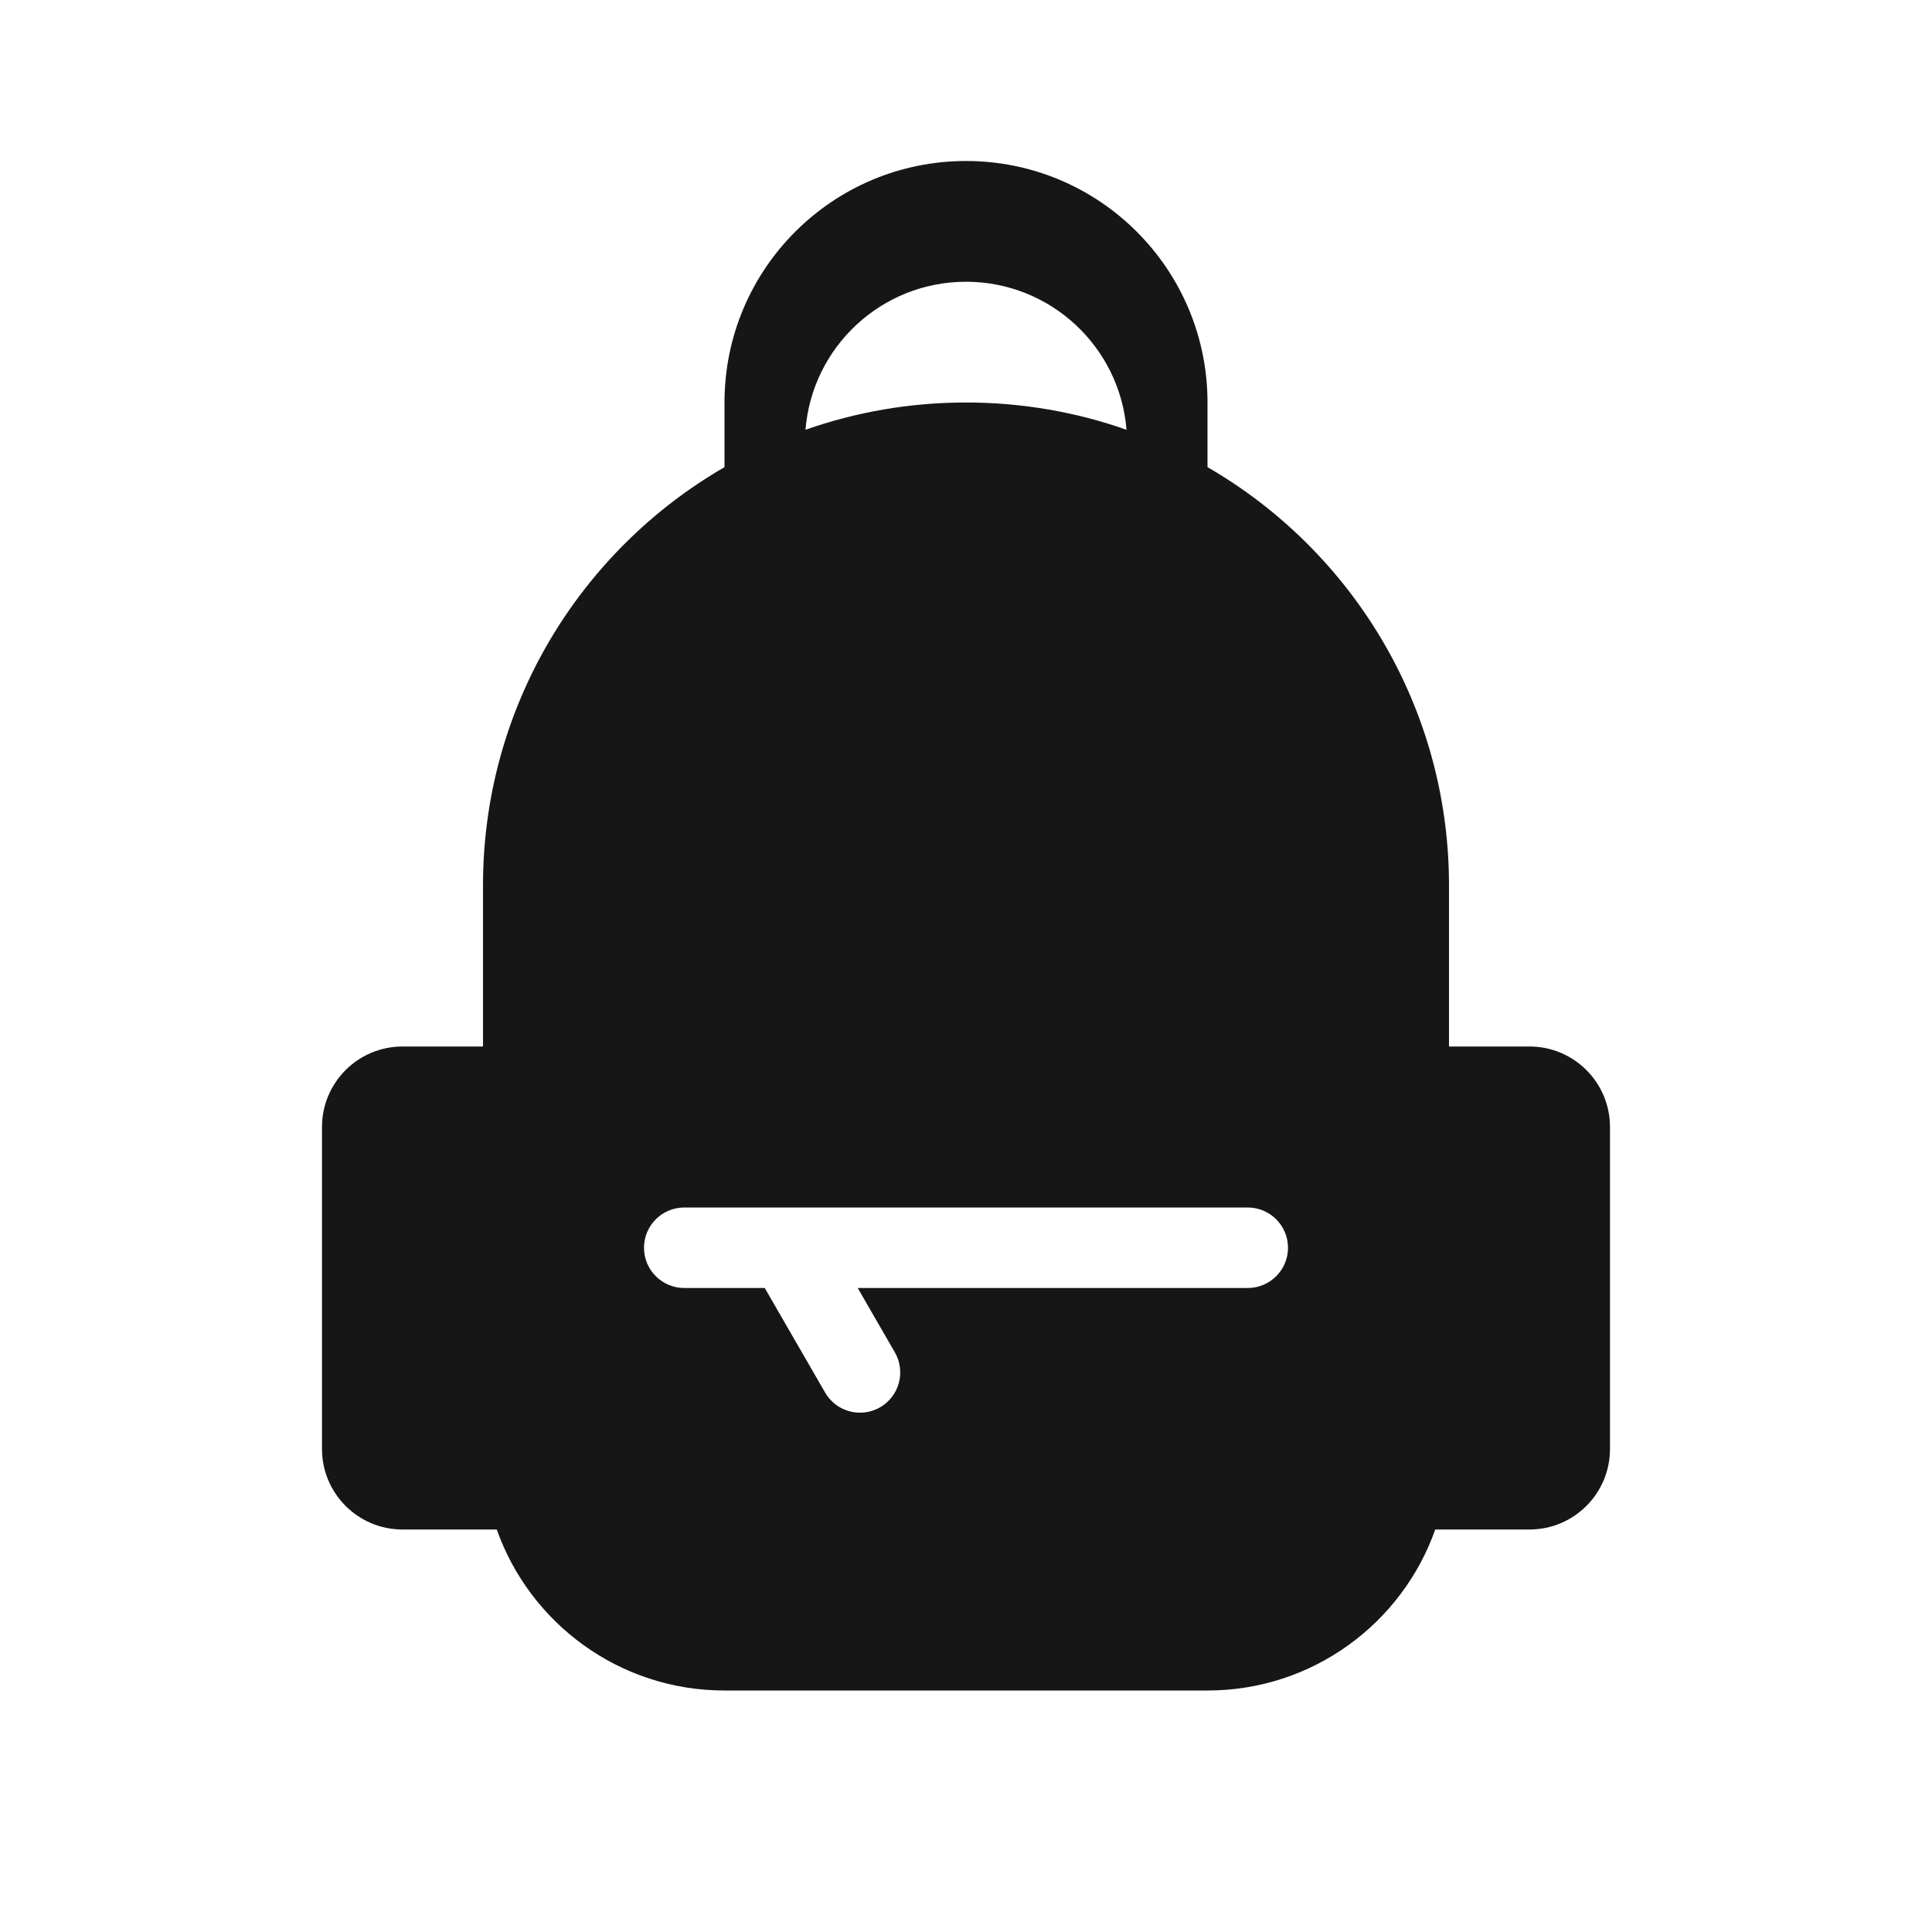
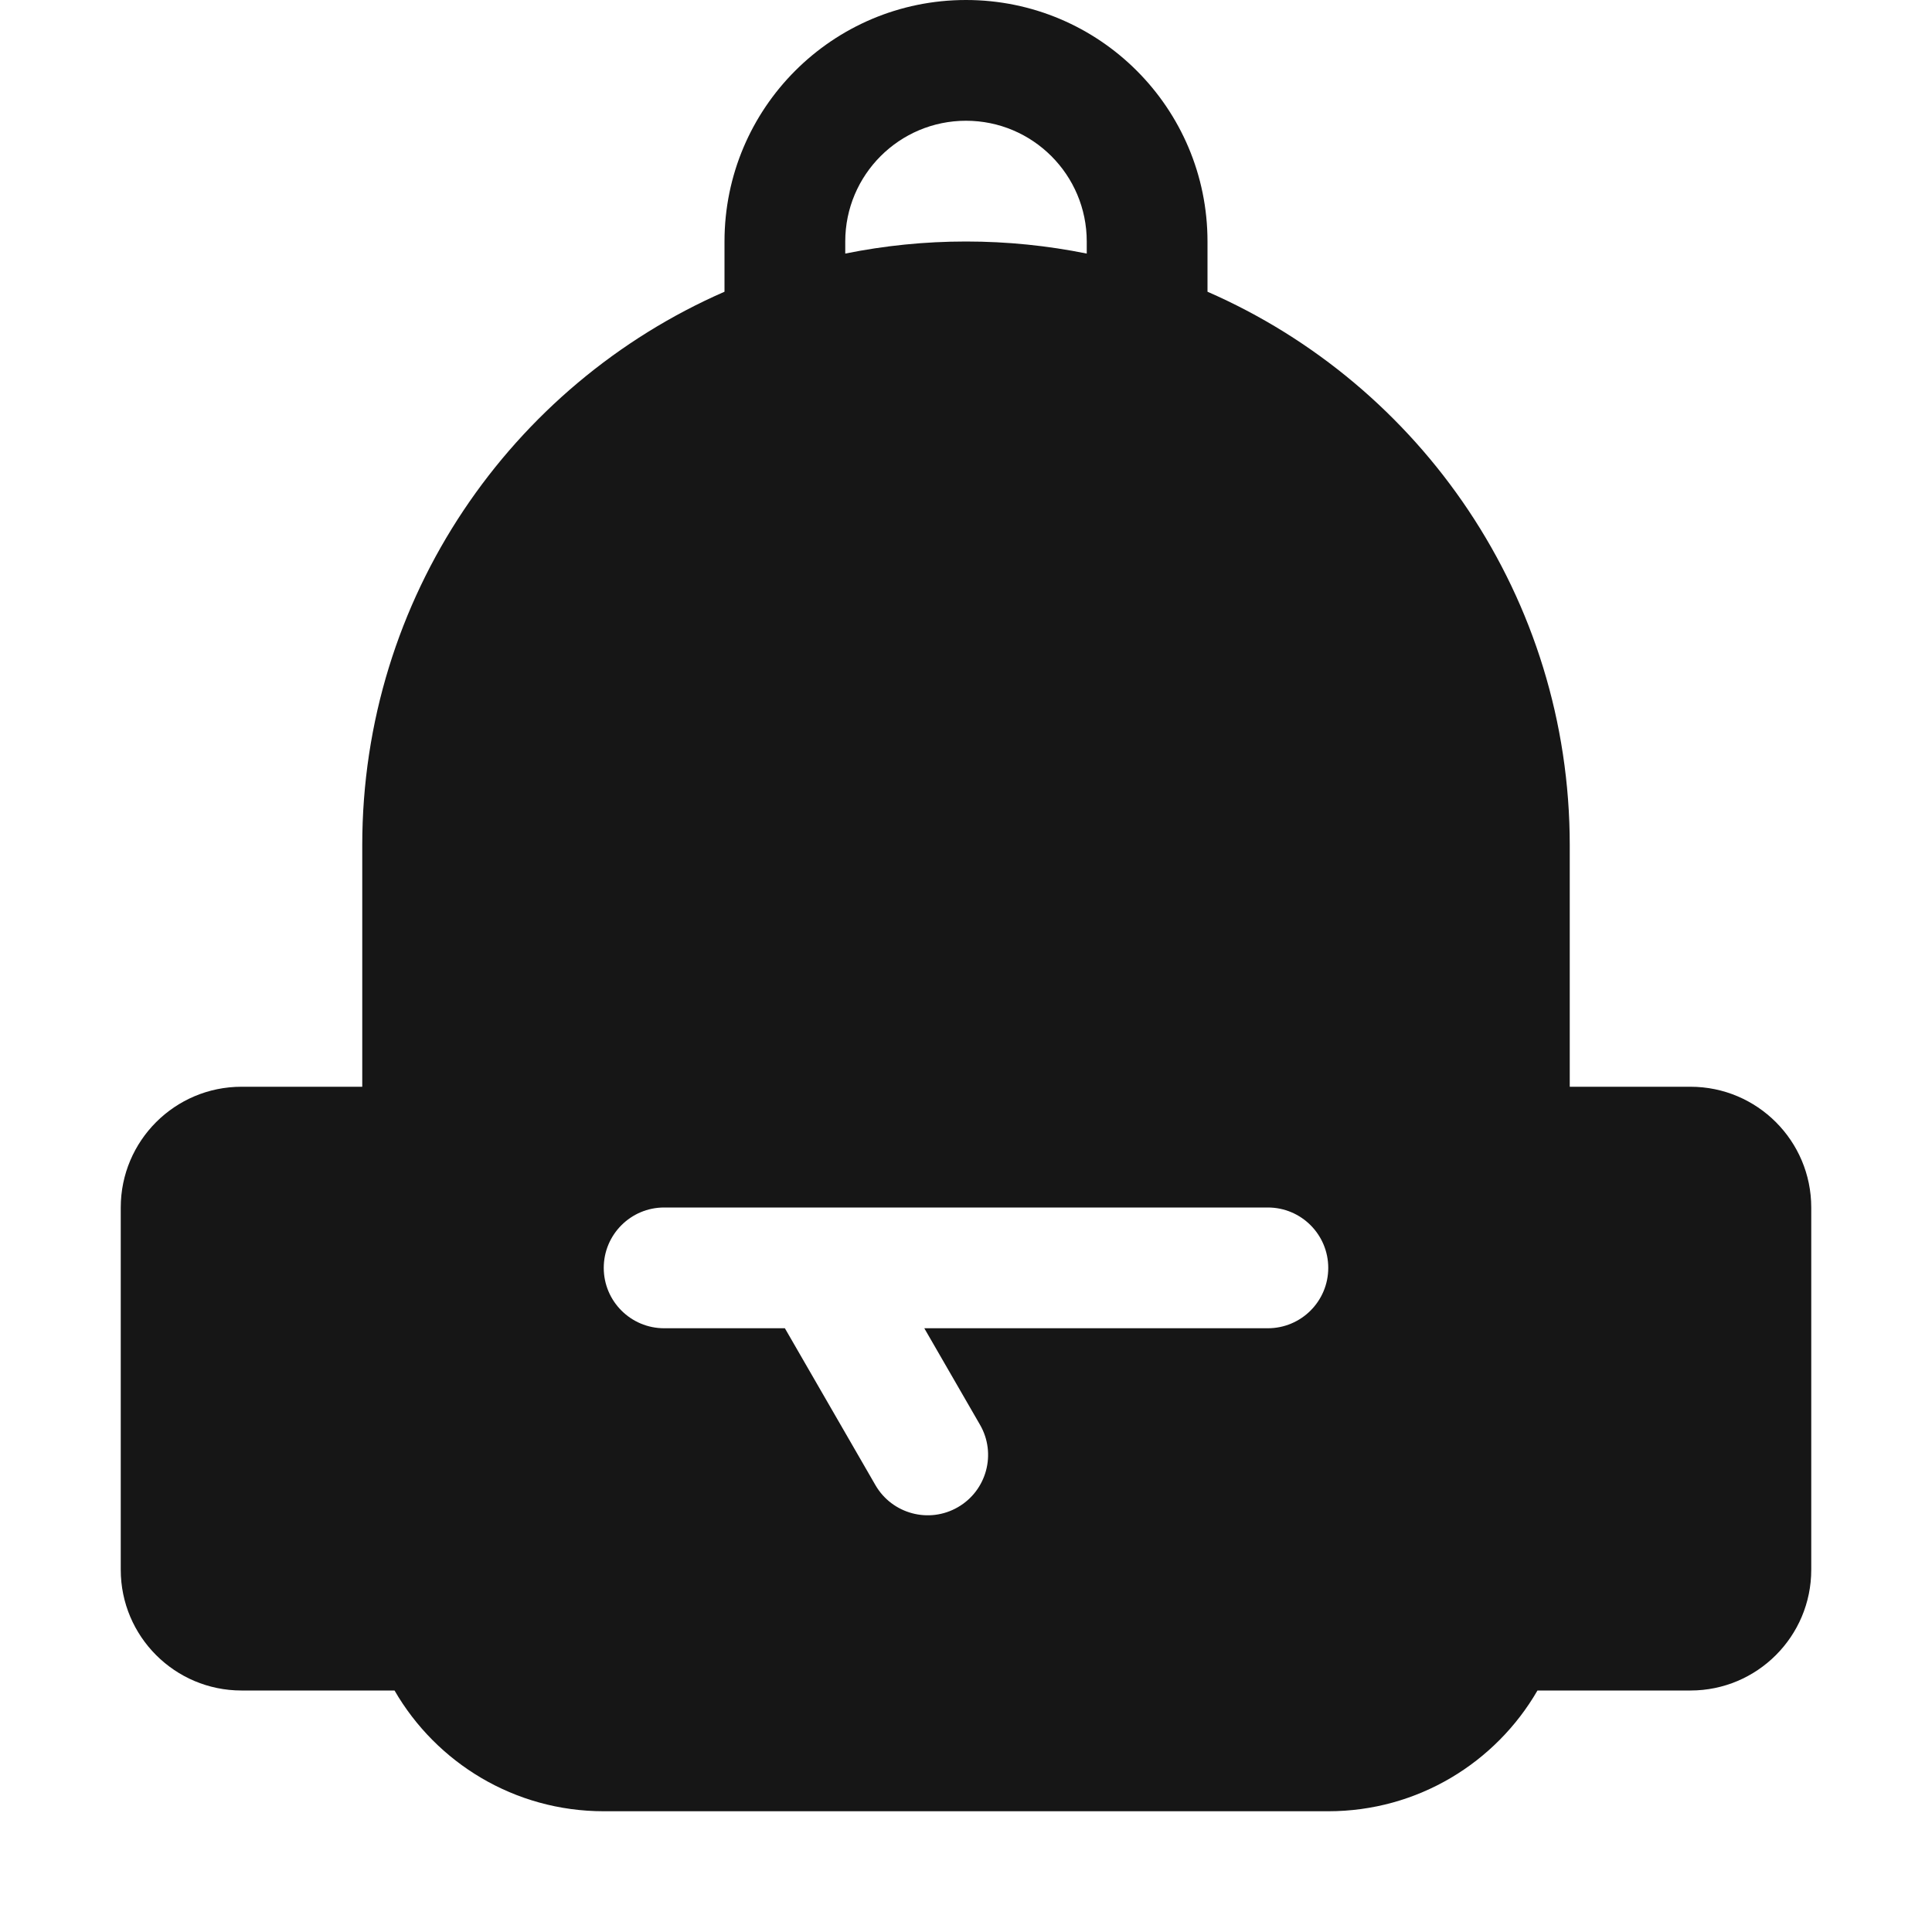
<svg xmlns="http://www.w3.org/2000/svg" width="24" height="24" viewBox="0 0 24 24" fill="none">
-   <path d="M12 2C13.657 2 15 3.343 15 5V5.803C16.793 6.84 18 8.779 18 11V13H19C19.552 13 20 13.448 20 14V18C20 18.552 19.552 19 19 19H17.829C17.418 20.165 16.306 21 15 21H9C7.694 21 6.583 20.165 6.171 19H5C4.448 19 4 18.552 4 18V14C4 13.448 4.448 13 5 13H6V11C6 8.779 7.207 6.84 9 5.803V5C9 3.343 10.343 2 12 2ZM12 5C12.699 5 13.37 5.119 13.994 5.339C13.912 4.31 13.05 3.5 12 3.5C10.95 3.5 10.088 4.31 10.006 5.339C10.63 5.119 11.301 5 12 5ZM8 15.5C8 15.776 8.224 16 8.5 16H9.5L10.25 17.299C10.388 17.538 10.694 17.62 10.933 17.482C11.172 17.344 11.254 17.038 11.116 16.799L10.655 16H15.5C15.776 16 16 15.776 16 15.5C16 15.224 15.776 15 15.5 15H8.5C8.224 15 8 15.224 8 15.5Z" fill="#161616" />
+   <path d="M12 3C12.514 3 13.015 3.052 13.5 3.15V3C13.5 2.172 12.828 1.5 12 1.5C11.172 1.5 10.5 2.172 10.5 3V3.15C10.985 3.052 11.486 3 12 3ZM4.5 10.5C4.5 7.425 6.351 4.781 9 3.624V3C9 1.343 10.343 0 12 0C13.657 0 15 1.343 15 3V3.624C17.649 4.781 19.5 7.425 19.5 10.5V13.5H21C21.828 13.5 22.5 14.172 22.5 15V19.5C22.5 20.328 21.828 21 21 21H19.099C18.58 21.897 17.61 22.5 16.5 22.5H7.5C6.39 22.5 5.42 21.897 4.901 21H3C2.172 21 1.5 20.328 1.5 19.5V15C1.5 14.172 2.172 13.5 3 13.5H4.5V10.5ZM7.5 15.75C7.5 16.164 7.836 16.5 8.25 16.5H9.75L10.875 18.449C11.082 18.807 11.541 18.93 11.899 18.723C12.258 18.516 12.381 18.057 12.174 17.699L11.482 16.5H15.75C16.164 16.5 16.5 16.164 16.5 15.75C16.5 15.336 16.164 15 15.75 15H8.25C7.836 15 7.5 15.336 7.5 15.75Z" fill="#161616" />
</svg>
